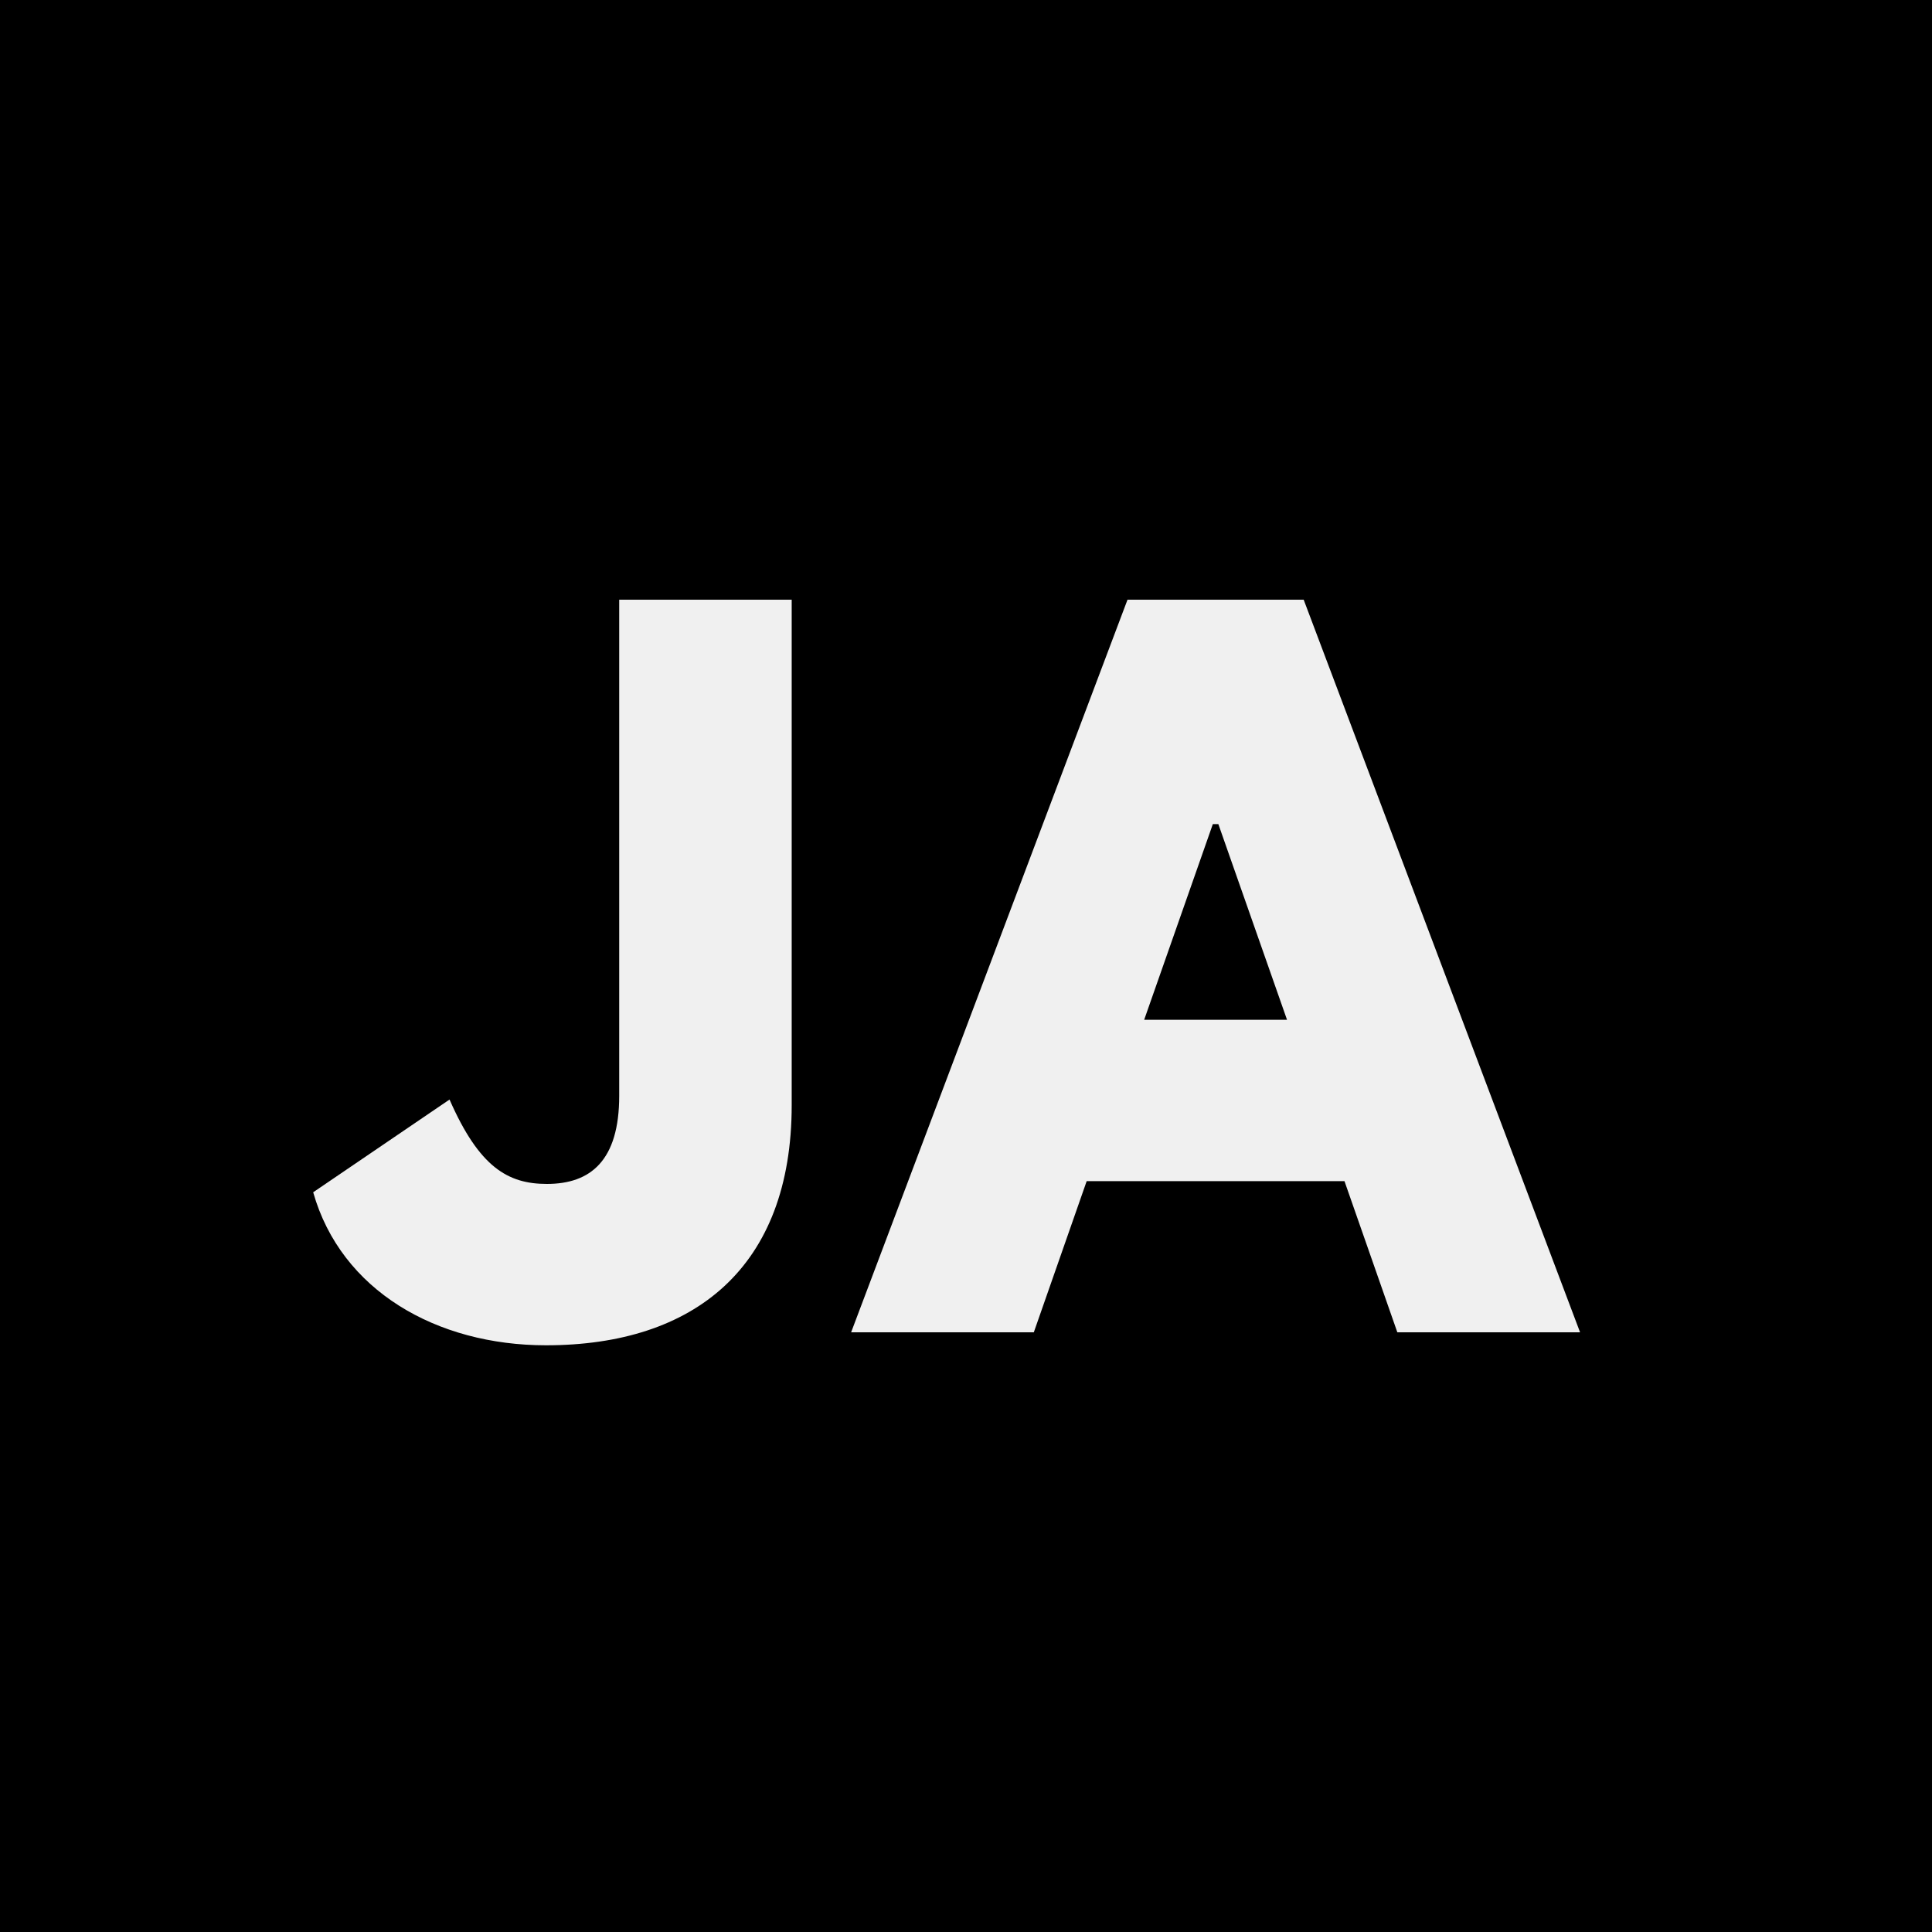
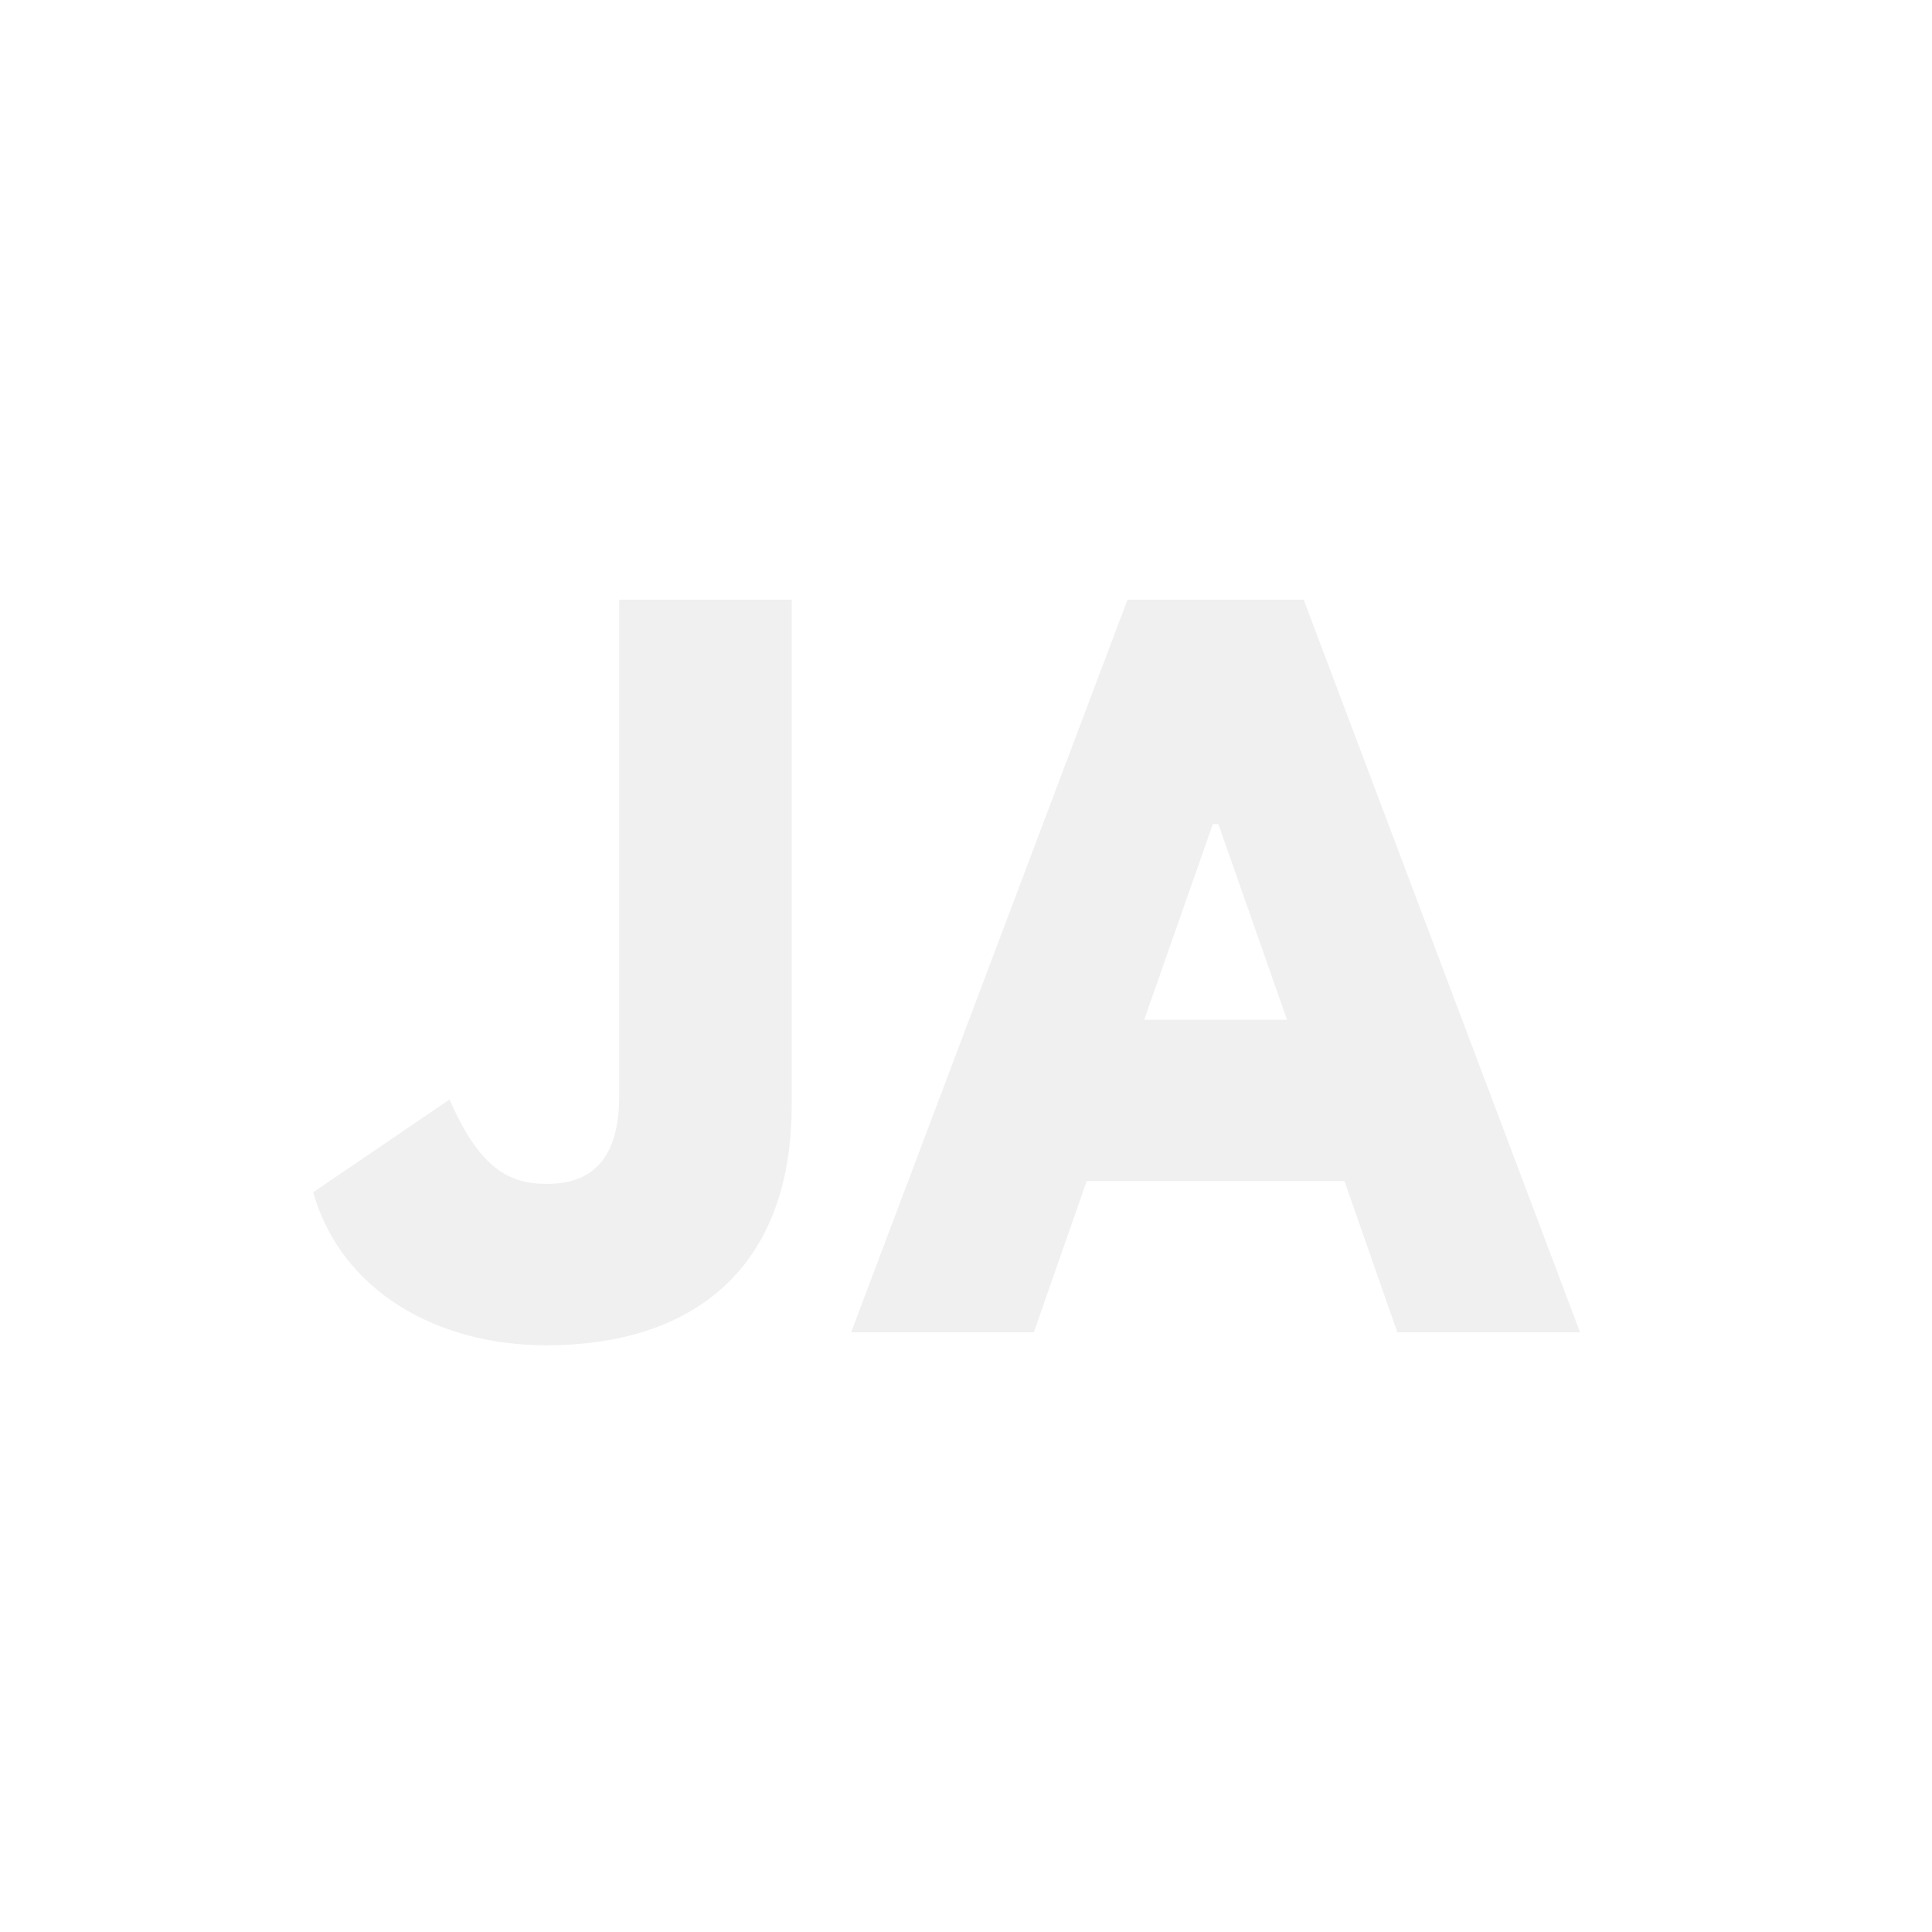
<svg xmlns="http://www.w3.org/2000/svg" width="50" height="50" viewBox="0 0 50 50" fill="none">
-   <path d="M50 50H0V0H50V50ZM16.025 15.52V28.36C16.025 30.04 15.281 30.64 14.153 30.64C13.145 30.64 12.402 30.208 11.634 28.456L8.105 30.856C8.826 33.4 11.298 34.816 14.13 34.816C17.97 34.816 20.489 32.8 20.489 28.6V15.52H16.025ZM29.18 15.52L22.027 34.48H26.755L28.123 30.568H34.795L36.163 34.48H40.892L33.739 15.52H29.18ZM31.531 21.328L33.308 26.392H29.611L31.388 21.328H31.531Z" fill="black" />
+   <path d="M50 50H0V0H50V50ZM16.025 15.52V28.36C16.025 30.04 15.281 30.64 14.153 30.64C13.145 30.64 12.402 30.208 11.634 28.456L8.105 30.856C8.826 33.4 11.298 34.816 14.13 34.816C17.97 34.816 20.489 32.8 20.489 28.6V15.52H16.025ZM29.18 15.52L22.027 34.48H26.755L28.123 30.568H34.795L36.163 34.48H40.892L33.739 15.52H29.18ZM31.531 21.328L33.308 26.392H29.611L31.388 21.328H31.531Z" fill="white" />
</svg>
